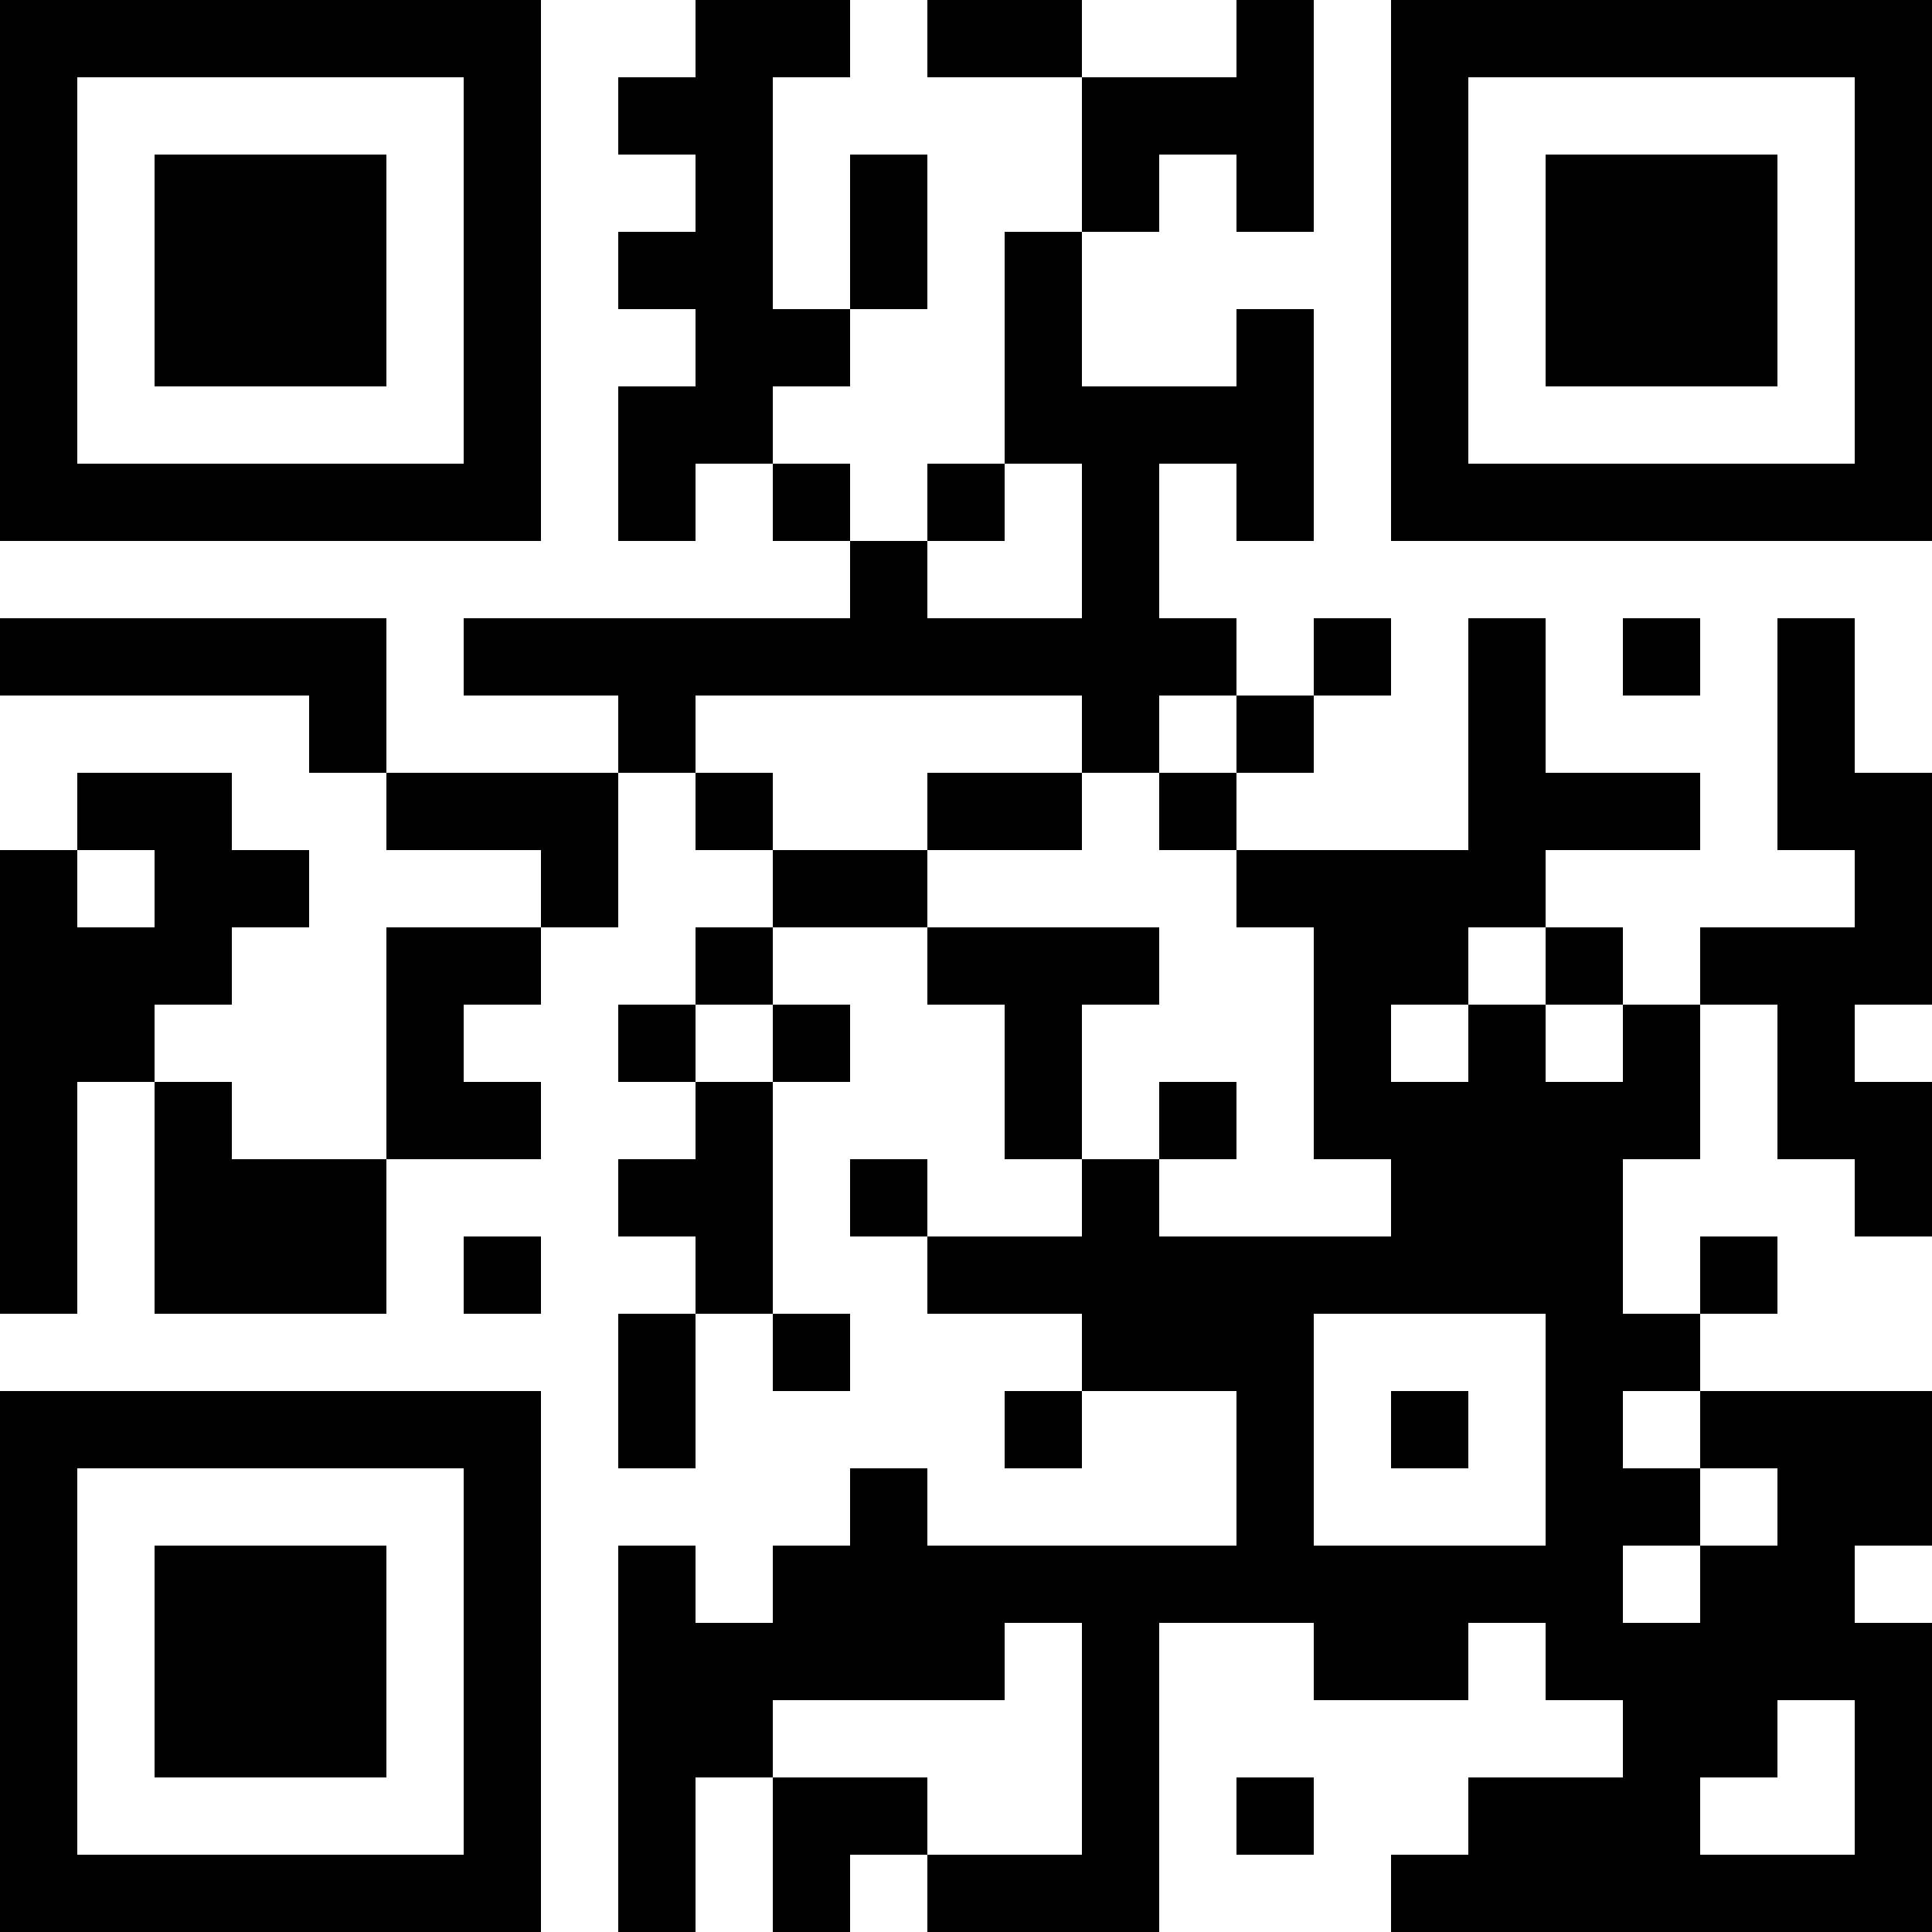
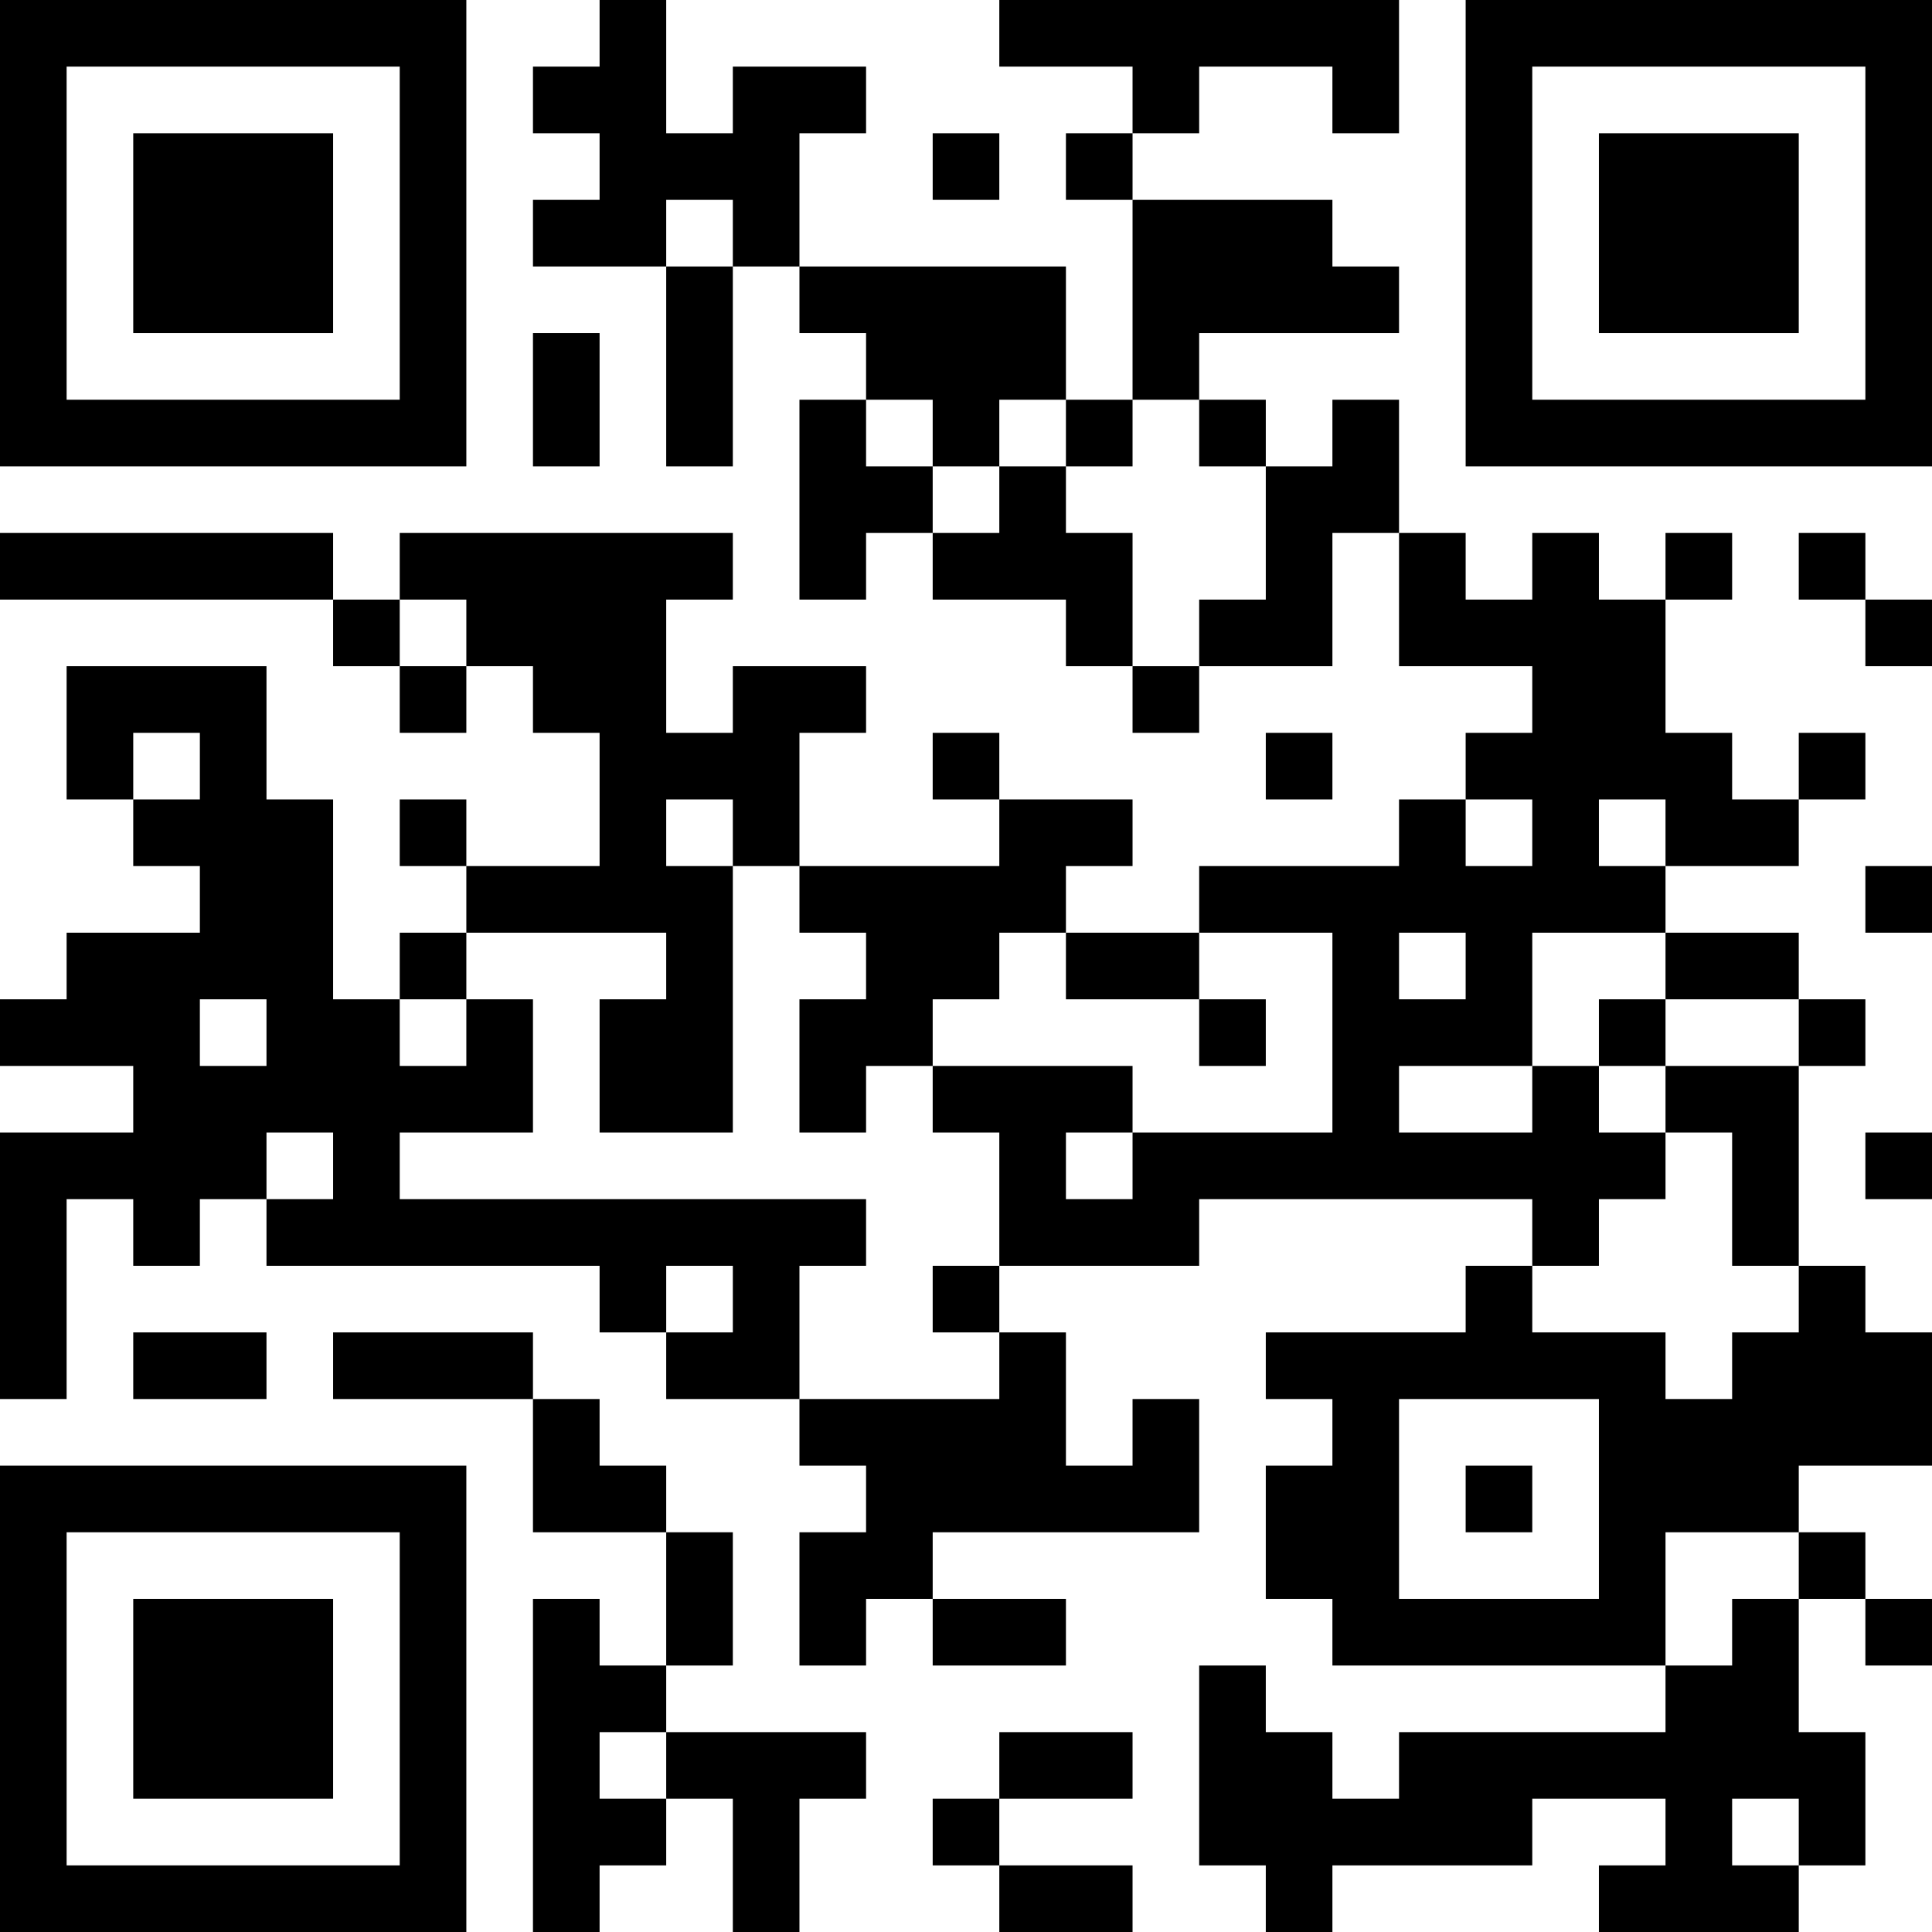
- <svg xmlns="http://www.w3.org/2000/svg" version="1.1" width="250" height="250">
-   <rect style="fill:rgb(255, 255, 255);fill-opacity:1" x="0" y="0" width="250" height="250" />
+ <svg xmlns="http://www.w3.org/2000/svg" version="1.1" width="232" height="232">
+   <rect style="fill:rgb(255, 255, 255);fill-opacity:1" x="0" y="0" width="232" height="232" />
  <g id="elements">
-     <path style="fill:rgb(0, 0, 0)" d="M 0,0 l 10,0 0,10 -10,0 z M 10,0 l 10,0 0,10 -10,0 z M 20,0 l 10,0 0,10 -10,0 z M 30,0 l 10,0 0,10 -10,0 z M 40,0 l 10,0 0,10 -10,0 z M 50,0 l 10,0 0,10 -10,0 z M 60,0 l 10,0 0,10 -10,0 z M 90,0 l 10,0 0,10 -10,0 z M 100,0 l 10,0 0,10 -10,0 z M 120,0 l 10,0 0,10 -10,0 z M 130,0 l 10,0 0,10 -10,0 z M 160,0 l 10,0 0,10 -10,0 z M 180,0 l 10,0 0,10 -10,0 z M 190,0 l 10,0 0,10 -10,0 z M 200,0 l 10,0 0,10 -10,0 z M 210,0 l 10,0 0,10 -10,0 z M 220,0 l 10,0 0,10 -10,0 z M 230,0 l 10,0 0,10 -10,0 z M 240,0 l 10,0 0,10 -10,0 z M 0,10 l 10,0 0,10 -10,0 z M 60,10 l 10,0 0,10 -10,0 z M 80,10 l 10,0 0,10 -10,0 z M 90,10 l 10,0 0,10 -10,0 z M 140,10 l 10,0 0,10 -10,0 z M 150,10 l 10,0 0,10 -10,0 z M 160,10 l 10,0 0,10 -10,0 z M 180,10 l 10,0 0,10 -10,0 z M 240,10 l 10,0 0,10 -10,0 z M 0,20 l 10,0 0,10 -10,0 z M 20,20 l 10,0 0,10 -10,0 z M 30,20 l 10,0 0,10 -10,0 z M 40,20 l 10,0 0,10 -10,0 z M 60,20 l 10,0 0,10 -10,0 z M 90,20 l 10,0 0,10 -10,0 z M 110,20 l 10,0 0,10 -10,0 z M 140,20 l 10,0 0,10 -10,0 z M 160,20 l 10,0 0,10 -10,0 z M 180,20 l 10,0 0,10 -10,0 z M 200,20 l 10,0 0,10 -10,0 z M 210,20 l 10,0 0,10 -10,0 z M 220,20 l 10,0 0,10 -10,0 z M 240,20 l 10,0 0,10 -10,0 z M 0,30 l 10,0 0,10 -10,0 z M 20,30 l 10,0 0,10 -10,0 z M 30,30 l 10,0 0,10 -10,0 z M 40,30 l 10,0 0,10 -10,0 z M 60,30 l 10,0 0,10 -10,0 z M 80,30 l 10,0 0,10 -10,0 z M 90,30 l 10,0 0,10 -10,0 z M 110,30 l 10,0 0,10 -10,0 z M 130,30 l 10,0 0,10 -10,0 z M 180,30 l 10,0 0,10 -10,0 z M 200,30 l 10,0 0,10 -10,0 z M 210,30 l 10,0 0,10 -10,0 z M 220,30 l 10,0 0,10 -10,0 z M 240,30 l 10,0 0,10 -10,0 z M 0,40 l 10,0 0,10 -10,0 z M 20,40 l 10,0 0,10 -10,0 z M 30,40 l 10,0 0,10 -10,0 z M 40,40 l 10,0 0,10 -10,0 z M 60,40 l 10,0 0,10 -10,0 z M 90,40 l 10,0 0,10 -10,0 z M 100,40 l 10,0 0,10 -10,0 z M 130,40 l 10,0 0,10 -10,0 z M 160,40 l 10,0 0,10 -10,0 z M 180,40 l 10,0 0,10 -10,0 z M 200,40 l 10,0 0,10 -10,0 z M 210,40 l 10,0 0,10 -10,0 z M 220,40 l 10,0 0,10 -10,0 z M 240,40 l 10,0 0,10 -10,0 z M 0,50 l 10,0 0,10 -10,0 z M 60,50 l 10,0 0,10 -10,0 z M 80,50 l 10,0 0,10 -10,0 z M 90,50 l 10,0 0,10 -10,0 z M 130,50 l 10,0 0,10 -10,0 z M 140,50 l 10,0 0,10 -10,0 z M 150,50 l 10,0 0,10 -10,0 z M 160,50 l 10,0 0,10 -10,0 z M 180,50 l 10,0 0,10 -10,0 z M 240,50 l 10,0 0,10 -10,0 z M 0,60 l 10,0 0,10 -10,0 z M 10,60 l 10,0 0,10 -10,0 z M 20,60 l 10,0 0,10 -10,0 z M 30,60 l 10,0 0,10 -10,0 z M 40,60 l 10,0 0,10 -10,0 z M 50,60 l 10,0 0,10 -10,0 z M 60,60 l 10,0 0,10 -10,0 z M 80,60 l 10,0 0,10 -10,0 z M 100,60 l 10,0 0,10 -10,0 z M 120,60 l 10,0 0,10 -10,0 z M 140,60 l 10,0 0,10 -10,0 z M 160,60 l 10,0 0,10 -10,0 z M 180,60 l 10,0 0,10 -10,0 z M 190,60 l 10,0 0,10 -10,0 z M 200,60 l 10,0 0,10 -10,0 z M 210,60 l 10,0 0,10 -10,0 z M 220,60 l 10,0 0,10 -10,0 z M 230,60 l 10,0 0,10 -10,0 z M 240,60 l 10,0 0,10 -10,0 z M 110,70 l 10,0 0,10 -10,0 z M 140,70 l 10,0 0,10 -10,0 z M 0,80 l 10,0 0,10 -10,0 z M 10,80 l 10,0 0,10 -10,0 z M 20,80 l 10,0 0,10 -10,0 z M 30,80 l 10,0 0,10 -10,0 z M 40,80 l 10,0 0,10 -10,0 z M 60,80 l 10,0 0,10 -10,0 z M 70,80 l 10,0 0,10 -10,0 z M 80,80 l 10,0 0,10 -10,0 z M 90,80 l 10,0 0,10 -10,0 z M 100,80 l 10,0 0,10 -10,0 z M 110,80 l 10,0 0,10 -10,0 z M 120,80 l 10,0 0,10 -10,0 z M 130,80 l 10,0 0,10 -10,0 z M 140,80 l 10,0 0,10 -10,0 z M 150,80 l 10,0 0,10 -10,0 z M 170,80 l 10,0 0,10 -10,0 z M 190,80 l 10,0 0,10 -10,0 z M 210,80 l 10,0 0,10 -10,0 z M 230,80 l 10,0 0,10 -10,0 z M 40,90 l 10,0 0,10 -10,0 z M 80,90 l 10,0 0,10 -10,0 z M 140,90 l 10,0 0,10 -10,0 z M 160,90 l 10,0 0,10 -10,0 z M 190,90 l 10,0 0,10 -10,0 z M 230,90 l 10,0 0,10 -10,0 z M 10,100 l 10,0 0,10 -10,0 z M 20,100 l 10,0 0,10 -10,0 z M 50,100 l 10,0 0,10 -10,0 z M 60,100 l 10,0 0,10 -10,0 z M 70,100 l 10,0 0,10 -10,0 z M 90,100 l 10,0 0,10 -10,0 z M 120,100 l 10,0 0,10 -10,0 z M 130,100 l 10,0 0,10 -10,0 z M 150,100 l 10,0 0,10 -10,0 z M 190,100 l 10,0 0,10 -10,0 z M 200,100 l 10,0 0,10 -10,0 z M 210,100 l 10,0 0,10 -10,0 z M 230,100 l 10,0 0,10 -10,0 z M 240,100 l 10,0 0,10 -10,0 z M 0,110 l 10,0 0,10 -10,0 z M 20,110 l 10,0 0,10 -10,0 z M 30,110 l 10,0 0,10 -10,0 z M 70,110 l 10,0 0,10 -10,0 z M 100,110 l 10,0 0,10 -10,0 z M 110,110 l 10,0 0,10 -10,0 z M 160,110 l 10,0 0,10 -10,0 z M 170,110 l 10,0 0,10 -10,0 z M 180,110 l 10,0 0,10 -10,0 z M 190,110 l 10,0 0,10 -10,0 z M 240,110 l 10,0 0,10 -10,0 z M 0,120 l 10,0 0,10 -10,0 z M 10,120 l 10,0 0,10 -10,0 z M 20,120 l 10,0 0,10 -10,0 z M 50,120 l 10,0 0,10 -10,0 z M 60,120 l 10,0 0,10 -10,0 z M 90,120 l 10,0 0,10 -10,0 z M 120,120 l 10,0 0,10 -10,0 z M 130,120 l 10,0 0,10 -10,0 z M 140,120 l 10,0 0,10 -10,0 z M 170,120 l 10,0 0,10 -10,0 z M 180,120 l 10,0 0,10 -10,0 z M 200,120 l 10,0 0,10 -10,0 z M 220,120 l 10,0 0,10 -10,0 z M 230,120 l 10,0 0,10 -10,0 z M 240,120 l 10,0 0,10 -10,0 z M 0,130 l 10,0 0,10 -10,0 z M 10,130 l 10,0 0,10 -10,0 z M 50,130 l 10,0 0,10 -10,0 z M 80,130 l 10,0 0,10 -10,0 z M 100,130 l 10,0 0,10 -10,0 z M 130,130 l 10,0 0,10 -10,0 z M 170,130 l 10,0 0,10 -10,0 z M 190,130 l 10,0 0,10 -10,0 z M 210,130 l 10,0 0,10 -10,0 z M 230,130 l 10,0 0,10 -10,0 z M 0,140 l 10,0 0,10 -10,0 z M 20,140 l 10,0 0,10 -10,0 z M 50,140 l 10,0 0,10 -10,0 z M 60,140 l 10,0 0,10 -10,0 z M 90,140 l 10,0 0,10 -10,0 z M 130,140 l 10,0 0,10 -10,0 z M 150,140 l 10,0 0,10 -10,0 z M 170,140 l 10,0 0,10 -10,0 z M 180,140 l 10,0 0,10 -10,0 z M 190,140 l 10,0 0,10 -10,0 z M 200,140 l 10,0 0,10 -10,0 z M 210,140 l 10,0 0,10 -10,0 z M 230,140 l 10,0 0,10 -10,0 z M 240,140 l 10,0 0,10 -10,0 z M 0,150 l 10,0 0,10 -10,0 z M 20,150 l 10,0 0,10 -10,0 z M 30,150 l 10,0 0,10 -10,0 z M 40,150 l 10,0 0,10 -10,0 z M 80,150 l 10,0 0,10 -10,0 z M 90,150 l 10,0 0,10 -10,0 z M 110,150 l 10,0 0,10 -10,0 z M 140,150 l 10,0 0,10 -10,0 z M 180,150 l 10,0 0,10 -10,0 z M 190,150 l 10,0 0,10 -10,0 z M 200,150 l 10,0 0,10 -10,0 z M 240,150 l 10,0 0,10 -10,0 z M 0,160 l 10,0 0,10 -10,0 z M 20,160 l 10,0 0,10 -10,0 z M 30,160 l 10,0 0,10 -10,0 z M 40,160 l 10,0 0,10 -10,0 z M 60,160 l 10,0 0,10 -10,0 z M 90,160 l 10,0 0,10 -10,0 z M 120,160 l 10,0 0,10 -10,0 z M 130,160 l 10,0 0,10 -10,0 z M 140,160 l 10,0 0,10 -10,0 z M 150,160 l 10,0 0,10 -10,0 z M 160,160 l 10,0 0,10 -10,0 z M 170,160 l 10,0 0,10 -10,0 z M 180,160 l 10,0 0,10 -10,0 z M 190,160 l 10,0 0,10 -10,0 z M 200,160 l 10,0 0,10 -10,0 z M 220,160 l 10,0 0,10 -10,0 z M 80,170 l 10,0 0,10 -10,0 z M 100,170 l 10,0 0,10 -10,0 z M 140,170 l 10,0 0,10 -10,0 z M 150,170 l 10,0 0,10 -10,0 z M 160,170 l 10,0 0,10 -10,0 z M 200,170 l 10,0 0,10 -10,0 z M 210,170 l 10,0 0,10 -10,0 z M 0,180 l 10,0 0,10 -10,0 z M 10,180 l 10,0 0,10 -10,0 z M 20,180 l 10,0 0,10 -10,0 z M 30,180 l 10,0 0,10 -10,0 z M 40,180 l 10,0 0,10 -10,0 z M 50,180 l 10,0 0,10 -10,0 z M 60,180 l 10,0 0,10 -10,0 z M 80,180 l 10,0 0,10 -10,0 z M 130,180 l 10,0 0,10 -10,0 z M 160,180 l 10,0 0,10 -10,0 z M 180,180 l 10,0 0,10 -10,0 z M 200,180 l 10,0 0,10 -10,0 z M 220,180 l 10,0 0,10 -10,0 z M 230,180 l 10,0 0,10 -10,0 z M 240,180 l 10,0 0,10 -10,0 z M 0,190 l 10,0 0,10 -10,0 z M 60,190 l 10,0 0,10 -10,0 z M 110,190 l 10,0 0,10 -10,0 z M 160,190 l 10,0 0,10 -10,0 z M 200,190 l 10,0 0,10 -10,0 z M 210,190 l 10,0 0,10 -10,0 z M 230,190 l 10,0 0,10 -10,0 z M 240,190 l 10,0 0,10 -10,0 z M 0,200 l 10,0 0,10 -10,0 z M 20,200 l 10,0 0,10 -10,0 z M 30,200 l 10,0 0,10 -10,0 z M 40,200 l 10,0 0,10 -10,0 z M 60,200 l 10,0 0,10 -10,0 z M 80,200 l 10,0 0,10 -10,0 z M 100,200 l 10,0 0,10 -10,0 z M 110,200 l 10,0 0,10 -10,0 z M 120,200 l 10,0 0,10 -10,0 z M 130,200 l 10,0 0,10 -10,0 z M 140,200 l 10,0 0,10 -10,0 z M 150,200 l 10,0 0,10 -10,0 z M 160,200 l 10,0 0,10 -10,0 z M 170,200 l 10,0 0,10 -10,0 z M 180,200 l 10,0 0,10 -10,0 z M 190,200 l 10,0 0,10 -10,0 z M 200,200 l 10,0 0,10 -10,0 z M 220,200 l 10,0 0,10 -10,0 z M 230,200 l 10,0 0,10 -10,0 z M 0,210 l 10,0 0,10 -10,0 z M 20,210 l 10,0 0,10 -10,0 z M 30,210 l 10,0 0,10 -10,0 z M 40,210 l 10,0 0,10 -10,0 z M 60,210 l 10,0 0,10 -10,0 z M 80,210 l 10,0 0,10 -10,0 z M 90,210 l 10,0 0,10 -10,0 z M 100,210 l 10,0 0,10 -10,0 z M 110,210 l 10,0 0,10 -10,0 z M 120,210 l 10,0 0,10 -10,0 z M 140,210 l 10,0 0,10 -10,0 z M 170,210 l 10,0 0,10 -10,0 z M 180,210 l 10,0 0,10 -10,0 z M 200,210 l 10,0 0,10 -10,0 z M 210,210 l 10,0 0,10 -10,0 z M 220,210 l 10,0 0,10 -10,0 z M 230,210 l 10,0 0,10 -10,0 z M 240,210 l 10,0 0,10 -10,0 z M 0,220 l 10,0 0,10 -10,0 z M 20,220 l 10,0 0,10 -10,0 z M 30,220 l 10,0 0,10 -10,0 z M 40,220 l 10,0 0,10 -10,0 z M 60,220 l 10,0 0,10 -10,0 z M 80,220 l 10,0 0,10 -10,0 z M 90,220 l 10,0 0,10 -10,0 z M 140,220 l 10,0 0,10 -10,0 z M 210,220 l 10,0 0,10 -10,0 z M 220,220 l 10,0 0,10 -10,0 z M 240,220 l 10,0 0,10 -10,0 z M 0,230 l 10,0 0,10 -10,0 z M 60,230 l 10,0 0,10 -10,0 z M 80,230 l 10,0 0,10 -10,0 z M 100,230 l 10,0 0,10 -10,0 z M 110,230 l 10,0 0,10 -10,0 z M 140,230 l 10,0 0,10 -10,0 z M 160,230 l 10,0 0,10 -10,0 z M 190,230 l 10,0 0,10 -10,0 z M 200,230 l 10,0 0,10 -10,0 z M 210,230 l 10,0 0,10 -10,0 z M 240,230 l 10,0 0,10 -10,0 z M 0,240 l 10,0 0,10 -10,0 z M 10,240 l 10,0 0,10 -10,0 z M 20,240 l 10,0 0,10 -10,0 z M 30,240 l 10,0 0,10 -10,0 z M 40,240 l 10,0 0,10 -10,0 z M 50,240 l 10,0 0,10 -10,0 z M 60,240 l 10,0 0,10 -10,0 z M 80,240 l 10,0 0,10 -10,0 z M 100,240 l 10,0 0,10 -10,0 z M 120,240 l 10,0 0,10 -10,0 z M 130,240 l 10,0 0,10 -10,0 z M 140,240 l 10,0 0,10 -10,0 z M 180,240 l 10,0 0,10 -10,0 z M 190,240 l 10,0 0,10 -10,0 z M 200,240 l 10,0 0,10 -10,0 z M 210,240 l 10,0 0,10 -10,0 z M 220,240 l 10,0 0,10 -10,0 z M 230,240 l 10,0 0,10 -10,0 z M 240,240 l 10,0 0,10 -10,0 z " />
+     <path style="fill:rgb(0, 0, 0)" d="M 0,0 l 8,0 0,8 -8,0 z M 8,0 l 8,0 0,8 -8,0 z M 16,0 l 8,0 0,8 -8,0 z M 24,0 l 8,0 0,8 -8,0 z M 32,0 l 8,0 0,8 -8,0 z M 40,0 l 8,0 0,8 -8,0 z M 48,0 l 8,0 0,8 -8,0 z M 72,0 l 8,0 0,8 -8,0 z M 120,0 l 8,0 0,8 -8,0 z M 128,0 l 8,0 0,8 -8,0 z M 136,0 l 8,0 0,8 -8,0 z M 144,0 l 8,0 0,8 -8,0 z M 152,0 l 8,0 0,8 -8,0 z M 160,0 l 8,0 0,8 -8,0 z M 176,0 l 8,0 0,8 -8,0 z M 184,0 l 8,0 0,8 -8,0 z M 192,0 l 8,0 0,8 -8,0 z M 200,0 l 8,0 0,8 -8,0 z M 208,0 l 8,0 0,8 -8,0 z M 216,0 l 8,0 0,8 -8,0 z M 224,0 l 8,0 0,8 -8,0 z M 0,8 l 8,0 0,8 -8,0 z M 48,8 l 8,0 0,8 -8,0 z M 64,8 l 8,0 0,8 -8,0 z M 72,8 l 8,0 0,8 -8,0 z M 88,8 l 8,0 0,8 -8,0 z M 96,8 l 8,0 0,8 -8,0 z M 136,8 l 8,0 0,8 -8,0 z M 160,8 l 8,0 0,8 -8,0 z M 176,8 l 8,0 0,8 -8,0 z M 224,8 l 8,0 0,8 -8,0 z M 0,16 l 8,0 0,8 -8,0 z M 16,16 l 8,0 0,8 -8,0 z M 24,16 l 8,0 0,8 -8,0 z M 32,16 l 8,0 0,8 -8,0 z M 48,16 l 8,0 0,8 -8,0 z M 72,16 l 8,0 0,8 -8,0 z M 80,16 l 8,0 0,8 -8,0 z M 88,16 l 8,0 0,8 -8,0 z M 112,16 l 8,0 0,8 -8,0 z M 128,16 l 8,0 0,8 -8,0 z M 176,16 l 8,0 0,8 -8,0 z M 192,16 l 8,0 0,8 -8,0 z M 200,16 l 8,0 0,8 -8,0 z M 208,16 l 8,0 0,8 -8,0 z M 224,16 l 8,0 0,8 -8,0 z M 0,24 l 8,0 0,8 -8,0 z M 16,24 l 8,0 0,8 -8,0 z M 24,24 l 8,0 0,8 -8,0 z M 32,24 l 8,0 0,8 -8,0 z M 48,24 l 8,0 0,8 -8,0 z M 64,24 l 8,0 0,8 -8,0 z M 72,24 l 8,0 0,8 -8,0 z M 88,24 l 8,0 0,8 -8,0 z M 136,24 l 8,0 0,8 -8,0 z M 144,24 l 8,0 0,8 -8,0 z M 152,24 l 8,0 0,8 -8,0 z M 176,24 l 8,0 0,8 -8,0 z M 192,24 l 8,0 0,8 -8,0 z M 200,24 l 8,0 0,8 -8,0 z M 208,24 l 8,0 0,8 -8,0 z M 224,24 l 8,0 0,8 -8,0 z M 0,32 l 8,0 0,8 -8,0 z M 16,32 l 8,0 0,8 -8,0 z M 24,32 l 8,0 0,8 -8,0 z M 32,32 l 8,0 0,8 -8,0 z M 48,32 l 8,0 0,8 -8,0 z M 80,32 l 8,0 0,8 -8,0 z M 96,32 l 8,0 0,8 -8,0 z M 104,32 l 8,0 0,8 -8,0 z M 112,32 l 8,0 0,8 -8,0 z M 120,32 l 8,0 0,8 -8,0 z M 136,32 l 8,0 0,8 -8,0 z M 144,32 l 8,0 0,8 -8,0 z M 152,32 l 8,0 0,8 -8,0 z M 160,32 l 8,0 0,8 -8,0 z M 176,32 l 8,0 0,8 -8,0 z M 192,32 l 8,0 0,8 -8,0 z M 200,32 l 8,0 0,8 -8,0 z M 208,32 l 8,0 0,8 -8,0 z M 224,32 l 8,0 0,8 -8,0 z M 0,40 l 8,0 0,8 -8,0 z M 48,40 l 8,0 0,8 -8,0 z M 64,40 l 8,0 0,8 -8,0 z M 80,40 l 8,0 0,8 -8,0 z M 104,40 l 8,0 0,8 -8,0 z M 112,40 l 8,0 0,8 -8,0 z M 120,40 l 8,0 0,8 -8,0 z M 136,40 l 8,0 0,8 -8,0 z M 176,40 l 8,0 0,8 -8,0 z M 224,40 l 8,0 0,8 -8,0 z M 0,48 l 8,0 0,8 -8,0 z M 8,48 l 8,0 0,8 -8,0 z M 16,48 l 8,0 0,8 -8,0 z M 24,48 l 8,0 0,8 -8,0 z M 32,48 l 8,0 0,8 -8,0 z M 40,48 l 8,0 0,8 -8,0 z M 48,48 l 8,0 0,8 -8,0 z M 64,48 l 8,0 0,8 -8,0 z M 80,48 l 8,0 0,8 -8,0 z M 96,48 l 8,0 0,8 -8,0 z M 112,48 l 8,0 0,8 -8,0 z M 128,48 l 8,0 0,8 -8,0 z M 144,48 l 8,0 0,8 -8,0 z M 160,48 l 8,0 0,8 -8,0 z M 176,48 l 8,0 0,8 -8,0 z M 184,48 l 8,0 0,8 -8,0 z M 192,48 l 8,0 0,8 -8,0 z M 200,48 l 8,0 0,8 -8,0 z M 208,48 l 8,0 0,8 -8,0 z M 216,48 l 8,0 0,8 -8,0 z M 224,48 l 8,0 0,8 -8,0 z M 96,56 l 8,0 0,8 -8,0 z M 104,56 l 8,0 0,8 -8,0 z M 120,56 l 8,0 0,8 -8,0 z M 152,56 l 8,0 0,8 -8,0 z M 160,56 l 8,0 0,8 -8,0 z M 0,64 l 8,0 0,8 -8,0 z M 8,64 l 8,0 0,8 -8,0 z M 16,64 l 8,0 0,8 -8,0 z M 24,64 l 8,0 0,8 -8,0 z M 32,64 l 8,0 0,8 -8,0 z M 48,64 l 8,0 0,8 -8,0 z M 56,64 l 8,0 0,8 -8,0 z M 64,64 l 8,0 0,8 -8,0 z M 72,64 l 8,0 0,8 -8,0 z M 80,64 l 8,0 0,8 -8,0 z M 96,64 l 8,0 0,8 -8,0 z M 112,64 l 8,0 0,8 -8,0 z M 120,64 l 8,0 0,8 -8,0 z M 128,64 l 8,0 0,8 -8,0 z M 152,64 l 8,0 0,8 -8,0 z M 168,64 l 8,0 0,8 -8,0 z M 184,64 l 8,0 0,8 -8,0 z M 200,64 l 8,0 0,8 -8,0 z M 216,64 l 8,0 0,8 -8,0 z M 40,72 l 8,0 0,8 -8,0 z M 56,72 l 8,0 0,8 -8,0 z M 64,72 l 8,0 0,8 -8,0 z M 72,72 l 8,0 0,8 -8,0 z M 128,72 l 8,0 0,8 -8,0 z M 144,72 l 8,0 0,8 -8,0 z M 152,72 l 8,0 0,8 -8,0 z M 168,72 l 8,0 0,8 -8,0 z M 176,72 l 8,0 0,8 -8,0 z M 184,72 l 8,0 0,8 -8,0 z M 192,72 l 8,0 0,8 -8,0 z M 224,72 l 8,0 0,8 -8,0 z M 8,80 l 8,0 0,8 -8,0 z M 16,80 l 8,0 0,8 -8,0 z M 24,80 l 8,0 0,8 -8,0 z M 48,80 l 8,0 0,8 -8,0 z M 64,80 l 8,0 0,8 -8,0 z M 72,80 l 8,0 0,8 -8,0 z M 88,80 l 8,0 0,8 -8,0 z M 96,80 l 8,0 0,8 -8,0 z M 136,80 l 8,0 0,8 -8,0 z M 184,80 l 8,0 0,8 -8,0 z M 192,80 l 8,0 0,8 -8,0 z M 8,88 l 8,0 0,8 -8,0 z M 24,88 l 8,0 0,8 -8,0 z M 72,88 l 8,0 0,8 -8,0 z M 80,88 l 8,0 0,8 -8,0 z M 88,88 l 8,0 0,8 -8,0 z M 112,88 l 8,0 0,8 -8,0 z M 152,88 l 8,0 0,8 -8,0 z M 176,88 l 8,0 0,8 -8,0 z M 184,88 l 8,0 0,8 -8,0 z M 192,88 l 8,0 0,8 -8,0 z M 200,88 l 8,0 0,8 -8,0 z M 216,88 l 8,0 0,8 -8,0 z M 16,96 l 8,0 0,8 -8,0 z M 24,96 l 8,0 0,8 -8,0 z M 32,96 l 8,0 0,8 -8,0 z M 48,96 l 8,0 0,8 -8,0 z M 72,96 l 8,0 0,8 -8,0 z M 88,96 l 8,0 0,8 -8,0 z M 120,96 l 8,0 0,8 -8,0 z M 128,96 l 8,0 0,8 -8,0 z M 168,96 l 8,0 0,8 -8,0 z M 184,96 l 8,0 0,8 -8,0 z M 200,96 l 8,0 0,8 -8,0 z M 208,96 l 8,0 0,8 -8,0 z M 24,104 l 8,0 0,8 -8,0 z M 32,104 l 8,0 0,8 -8,0 z M 56,104 l 8,0 0,8 -8,0 z M 64,104 l 8,0 0,8 -8,0 z M 72,104 l 8,0 0,8 -8,0 z M 80,104 l 8,0 0,8 -8,0 z M 96,104 l 8,0 0,8 -8,0 z M 104,104 l 8,0 0,8 -8,0 z M 112,104 l 8,0 0,8 -8,0 z M 120,104 l 8,0 0,8 -8,0 z M 144,104 l 8,0 0,8 -8,0 z M 152,104 l 8,0 0,8 -8,0 z M 160,104 l 8,0 0,8 -8,0 z M 168,104 l 8,0 0,8 -8,0 z M 176,104 l 8,0 0,8 -8,0 z M 184,104 l 8,0 0,8 -8,0 z M 192,104 l 8,0 0,8 -8,0 z M 224,104 l 8,0 0,8 -8,0 z M 8,112 l 8,0 0,8 -8,0 z M 16,112 l 8,0 0,8 -8,0 z M 24,112 l 8,0 0,8 -8,0 z M 32,112 l 8,0 0,8 -8,0 z M 48,112 l 8,0 0,8 -8,0 z M 80,112 l 8,0 0,8 -8,0 z M 104,112 l 8,0 0,8 -8,0 z M 112,112 l 8,0 0,8 -8,0 z M 128,112 l 8,0 0,8 -8,0 z M 136,112 l 8,0 0,8 -8,0 z M 160,112 l 8,0 0,8 -8,0 z M 176,112 l 8,0 0,8 -8,0 z M 200,112 l 8,0 0,8 -8,0 z M 208,112 l 8,0 0,8 -8,0 z M 0,120 l 8,0 0,8 -8,0 z M 8,120 l 8,0 0,8 -8,0 z M 16,120 l 8,0 0,8 -8,0 z M 32,120 l 8,0 0,8 -8,0 z M 40,120 l 8,0 0,8 -8,0 z M 56,120 l 8,0 0,8 -8,0 z M 72,120 l 8,0 0,8 -8,0 z M 80,120 l 8,0 0,8 -8,0 z M 96,120 l 8,0 0,8 -8,0 z M 104,120 l 8,0 0,8 -8,0 z M 144,120 l 8,0 0,8 -8,0 z M 160,120 l 8,0 0,8 -8,0 z M 168,120 l 8,0 0,8 -8,0 z M 176,120 l 8,0 0,8 -8,0 z M 192,120 l 8,0 0,8 -8,0 z M 216,120 l 8,0 0,8 -8,0 z M 16,128 l 8,0 0,8 -8,0 z M 24,128 l 8,0 0,8 -8,0 z M 32,128 l 8,0 0,8 -8,0 z M 40,128 l 8,0 0,8 -8,0 z M 48,128 l 8,0 0,8 -8,0 z M 56,128 l 8,0 0,8 -8,0 z M 72,128 l 8,0 0,8 -8,0 z M 80,128 l 8,0 0,8 -8,0 z M 96,128 l 8,0 0,8 -8,0 z M 112,128 l 8,0 0,8 -8,0 z M 120,128 l 8,0 0,8 -8,0 z M 128,128 l 8,0 0,8 -8,0 z M 160,128 l 8,0 0,8 -8,0 z M 184,128 l 8,0 0,8 -8,0 z M 200,128 l 8,0 0,8 -8,0 z M 208,128 l 8,0 0,8 -8,0 z M 0,136 l 8,0 0,8 -8,0 z M 8,136 l 8,0 0,8 -8,0 z M 16,136 l 8,0 0,8 -8,0 z M 24,136 l 8,0 0,8 -8,0 z M 40,136 l 8,0 0,8 -8,0 z M 120,136 l 8,0 0,8 -8,0 z M 136,136 l 8,0 0,8 -8,0 z M 144,136 l 8,0 0,8 -8,0 z M 152,136 l 8,0 0,8 -8,0 z M 160,136 l 8,0 0,8 -8,0 z M 168,136 l 8,0 0,8 -8,0 z M 176,136 l 8,0 0,8 -8,0 z M 184,136 l 8,0 0,8 -8,0 z M 192,136 l 8,0 0,8 -8,0 z M 208,136 l 8,0 0,8 -8,0 z M 224,136 l 8,0 0,8 -8,0 z M 0,144 l 8,0 0,8 -8,0 z M 16,144 l 8,0 0,8 -8,0 z M 32,144 l 8,0 0,8 -8,0 z M 40,144 l 8,0 0,8 -8,0 z M 48,144 l 8,0 0,8 -8,0 z M 56,144 l 8,0 0,8 -8,0 z M 64,144 l 8,0 0,8 -8,0 z M 72,144 l 8,0 0,8 -8,0 z M 80,144 l 8,0 0,8 -8,0 z M 88,144 l 8,0 0,8 -8,0 z M 96,144 l 8,0 0,8 -8,0 z M 120,144 l 8,0 0,8 -8,0 z M 128,144 l 8,0 0,8 -8,0 z M 136,144 l 8,0 0,8 -8,0 z M 184,144 l 8,0 0,8 -8,0 z M 208,144 l 8,0 0,8 -8,0 z M 0,152 l 8,0 0,8 -8,0 z M 72,152 l 8,0 0,8 -8,0 z M 88,152 l 8,0 0,8 -8,0 z M 112,152 l 8,0 0,8 -8,0 z M 176,152 l 8,0 0,8 -8,0 z M 216,152 l 8,0 0,8 -8,0 z M 0,160 l 8,0 0,8 -8,0 z M 16,160 l 8,0 0,8 -8,0 z M 24,160 l 8,0 0,8 -8,0 z M 40,160 l 8,0 0,8 -8,0 z M 48,160 l 8,0 0,8 -8,0 z M 56,160 l 8,0 0,8 -8,0 z M 80,160 l 8,0 0,8 -8,0 z M 88,160 l 8,0 0,8 -8,0 z M 120,160 l 8,0 0,8 -8,0 z M 152,160 l 8,0 0,8 -8,0 z M 160,160 l 8,0 0,8 -8,0 z M 168,160 l 8,0 0,8 -8,0 z M 176,160 l 8,0 0,8 -8,0 z M 184,160 l 8,0 0,8 -8,0 z M 192,160 l 8,0 0,8 -8,0 z M 208,160 l 8,0 0,8 -8,0 z M 216,160 l 8,0 0,8 -8,0 z M 224,160 l 8,0 0,8 -8,0 z M 64,168 l 8,0 0,8 -8,0 z M 96,168 l 8,0 0,8 -8,0 z M 104,168 l 8,0 0,8 -8,0 z M 112,168 l 8,0 0,8 -8,0 z M 120,168 l 8,0 0,8 -8,0 z M 136,168 l 8,0 0,8 -8,0 z M 160,168 l 8,0 0,8 -8,0 z M 192,168 l 8,0 0,8 -8,0 z M 200,168 l 8,0 0,8 -8,0 z M 208,168 l 8,0 0,8 -8,0 z M 216,168 l 8,0 0,8 -8,0 z M 224,168 l 8,0 0,8 -8,0 z M 0,176 l 8,0 0,8 -8,0 z M 8,176 l 8,0 0,8 -8,0 z M 16,176 l 8,0 0,8 -8,0 z M 24,176 l 8,0 0,8 -8,0 z M 32,176 l 8,0 0,8 -8,0 z M 40,176 l 8,0 0,8 -8,0 z M 48,176 l 8,0 0,8 -8,0 z M 64,176 l 8,0 0,8 -8,0 z M 72,176 l 8,0 0,8 -8,0 z M 104,176 l 8,0 0,8 -8,0 z M 112,176 l 8,0 0,8 -8,0 z M 120,176 l 8,0 0,8 -8,0 z M 128,176 l 8,0 0,8 -8,0 z M 136,176 l 8,0 0,8 -8,0 z M 152,176 l 8,0 0,8 -8,0 z M 160,176 l 8,0 0,8 -8,0 z M 176,176 l 8,0 0,8 -8,0 z M 192,176 l 8,0 0,8 -8,0 z M 200,176 l 8,0 0,8 -8,0 z M 208,176 l 8,0 0,8 -8,0 z M 0,184 l 8,0 0,8 -8,0 z M 48,184 l 8,0 0,8 -8,0 z M 80,184 l 8,0 0,8 -8,0 z M 96,184 l 8,0 0,8 -8,0 z M 104,184 l 8,0 0,8 -8,0 z M 152,184 l 8,0 0,8 -8,0 z M 160,184 l 8,0 0,8 -8,0 z M 192,184 l 8,0 0,8 -8,0 z M 216,184 l 8,0 0,8 -8,0 z M 0,192 l 8,0 0,8 -8,0 z M 16,192 l 8,0 0,8 -8,0 z M 24,192 l 8,0 0,8 -8,0 z M 32,192 l 8,0 0,8 -8,0 z M 48,192 l 8,0 0,8 -8,0 z M 64,192 l 8,0 0,8 -8,0 z M 80,192 l 8,0 0,8 -8,0 z M 96,192 l 8,0 0,8 -8,0 z M 112,192 l 8,0 0,8 -8,0 z M 120,192 l 8,0 0,8 -8,0 z M 160,192 l 8,0 0,8 -8,0 z M 168,192 l 8,0 0,8 -8,0 z M 176,192 l 8,0 0,8 -8,0 z M 184,192 l 8,0 0,8 -8,0 z M 192,192 l 8,0 0,8 -8,0 z M 208,192 l 8,0 0,8 -8,0 z M 224,192 l 8,0 0,8 -8,0 z M 0,200 l 8,0 0,8 -8,0 z M 16,200 l 8,0 0,8 -8,0 z M 24,200 l 8,0 0,8 -8,0 z M 32,200 l 8,0 0,8 -8,0 z M 48,200 l 8,0 0,8 -8,0 z M 64,200 l 8,0 0,8 -8,0 z M 72,200 l 8,0 0,8 -8,0 z M 144,200 l 8,0 0,8 -8,0 z M 200,200 l 8,0 0,8 -8,0 z M 208,200 l 8,0 0,8 -8,0 z M 0,208 l 8,0 0,8 -8,0 z M 16,208 l 8,0 0,8 -8,0 z M 24,208 l 8,0 0,8 -8,0 z M 32,208 l 8,0 0,8 -8,0 z M 48,208 l 8,0 0,8 -8,0 z M 64,208 l 8,0 0,8 -8,0 z M 80,208 l 8,0 0,8 -8,0 z M 88,208 l 8,0 0,8 -8,0 z M 96,208 l 8,0 0,8 -8,0 z M 120,208 l 8,0 0,8 -8,0 z M 128,208 l 8,0 0,8 -8,0 z M 144,208 l 8,0 0,8 -8,0 z M 152,208 l 8,0 0,8 -8,0 z M 168,208 l 8,0 0,8 -8,0 z M 176,208 l 8,0 0,8 -8,0 z M 184,208 l 8,0 0,8 -8,0 z M 192,208 l 8,0 0,8 -8,0 z M 200,208 l 8,0 0,8 -8,0 z M 208,208 l 8,0 0,8 -8,0 z M 216,208 l 8,0 0,8 -8,0 z M 0,216 l 8,0 0,8 -8,0 z M 48,216 l 8,0 0,8 -8,0 z M 64,216 l 8,0 0,8 -8,0 z M 72,216 l 8,0 0,8 -8,0 z M 88,216 l 8,0 0,8 -8,0 z M 112,216 l 8,0 0,8 -8,0 z M 144,216 l 8,0 0,8 -8,0 z M 152,216 l 8,0 0,8 -8,0 z M 160,216 l 8,0 0,8 -8,0 z M 168,216 l 8,0 0,8 -8,0 z M 176,216 l 8,0 0,8 -8,0 z M 200,216 l 8,0 0,8 -8,0 z M 216,216 l 8,0 0,8 -8,0 z M 0,224 l 8,0 0,8 -8,0 z M 8,224 l 8,0 0,8 -8,0 z M 16,224 l 8,0 0,8 -8,0 z M 24,224 l 8,0 0,8 -8,0 z M 32,224 l 8,0 0,8 -8,0 z M 40,224 l 8,0 0,8 -8,0 z M 48,224 l 8,0 0,8 -8,0 z M 64,224 l 8,0 0,8 -8,0 z M 88,224 l 8,0 0,8 -8,0 z M 120,224 l 8,0 0,8 -8,0 z M 128,224 l 8,0 0,8 -8,0 z M 152,224 l 8,0 0,8 -8,0 z M 192,224 l 8,0 0,8 -8,0 z M 200,224 l 8,0 0,8 -8,0 z M 208,224 l 8,0 0,8 -8,0 z " />
  </g>
</svg>
